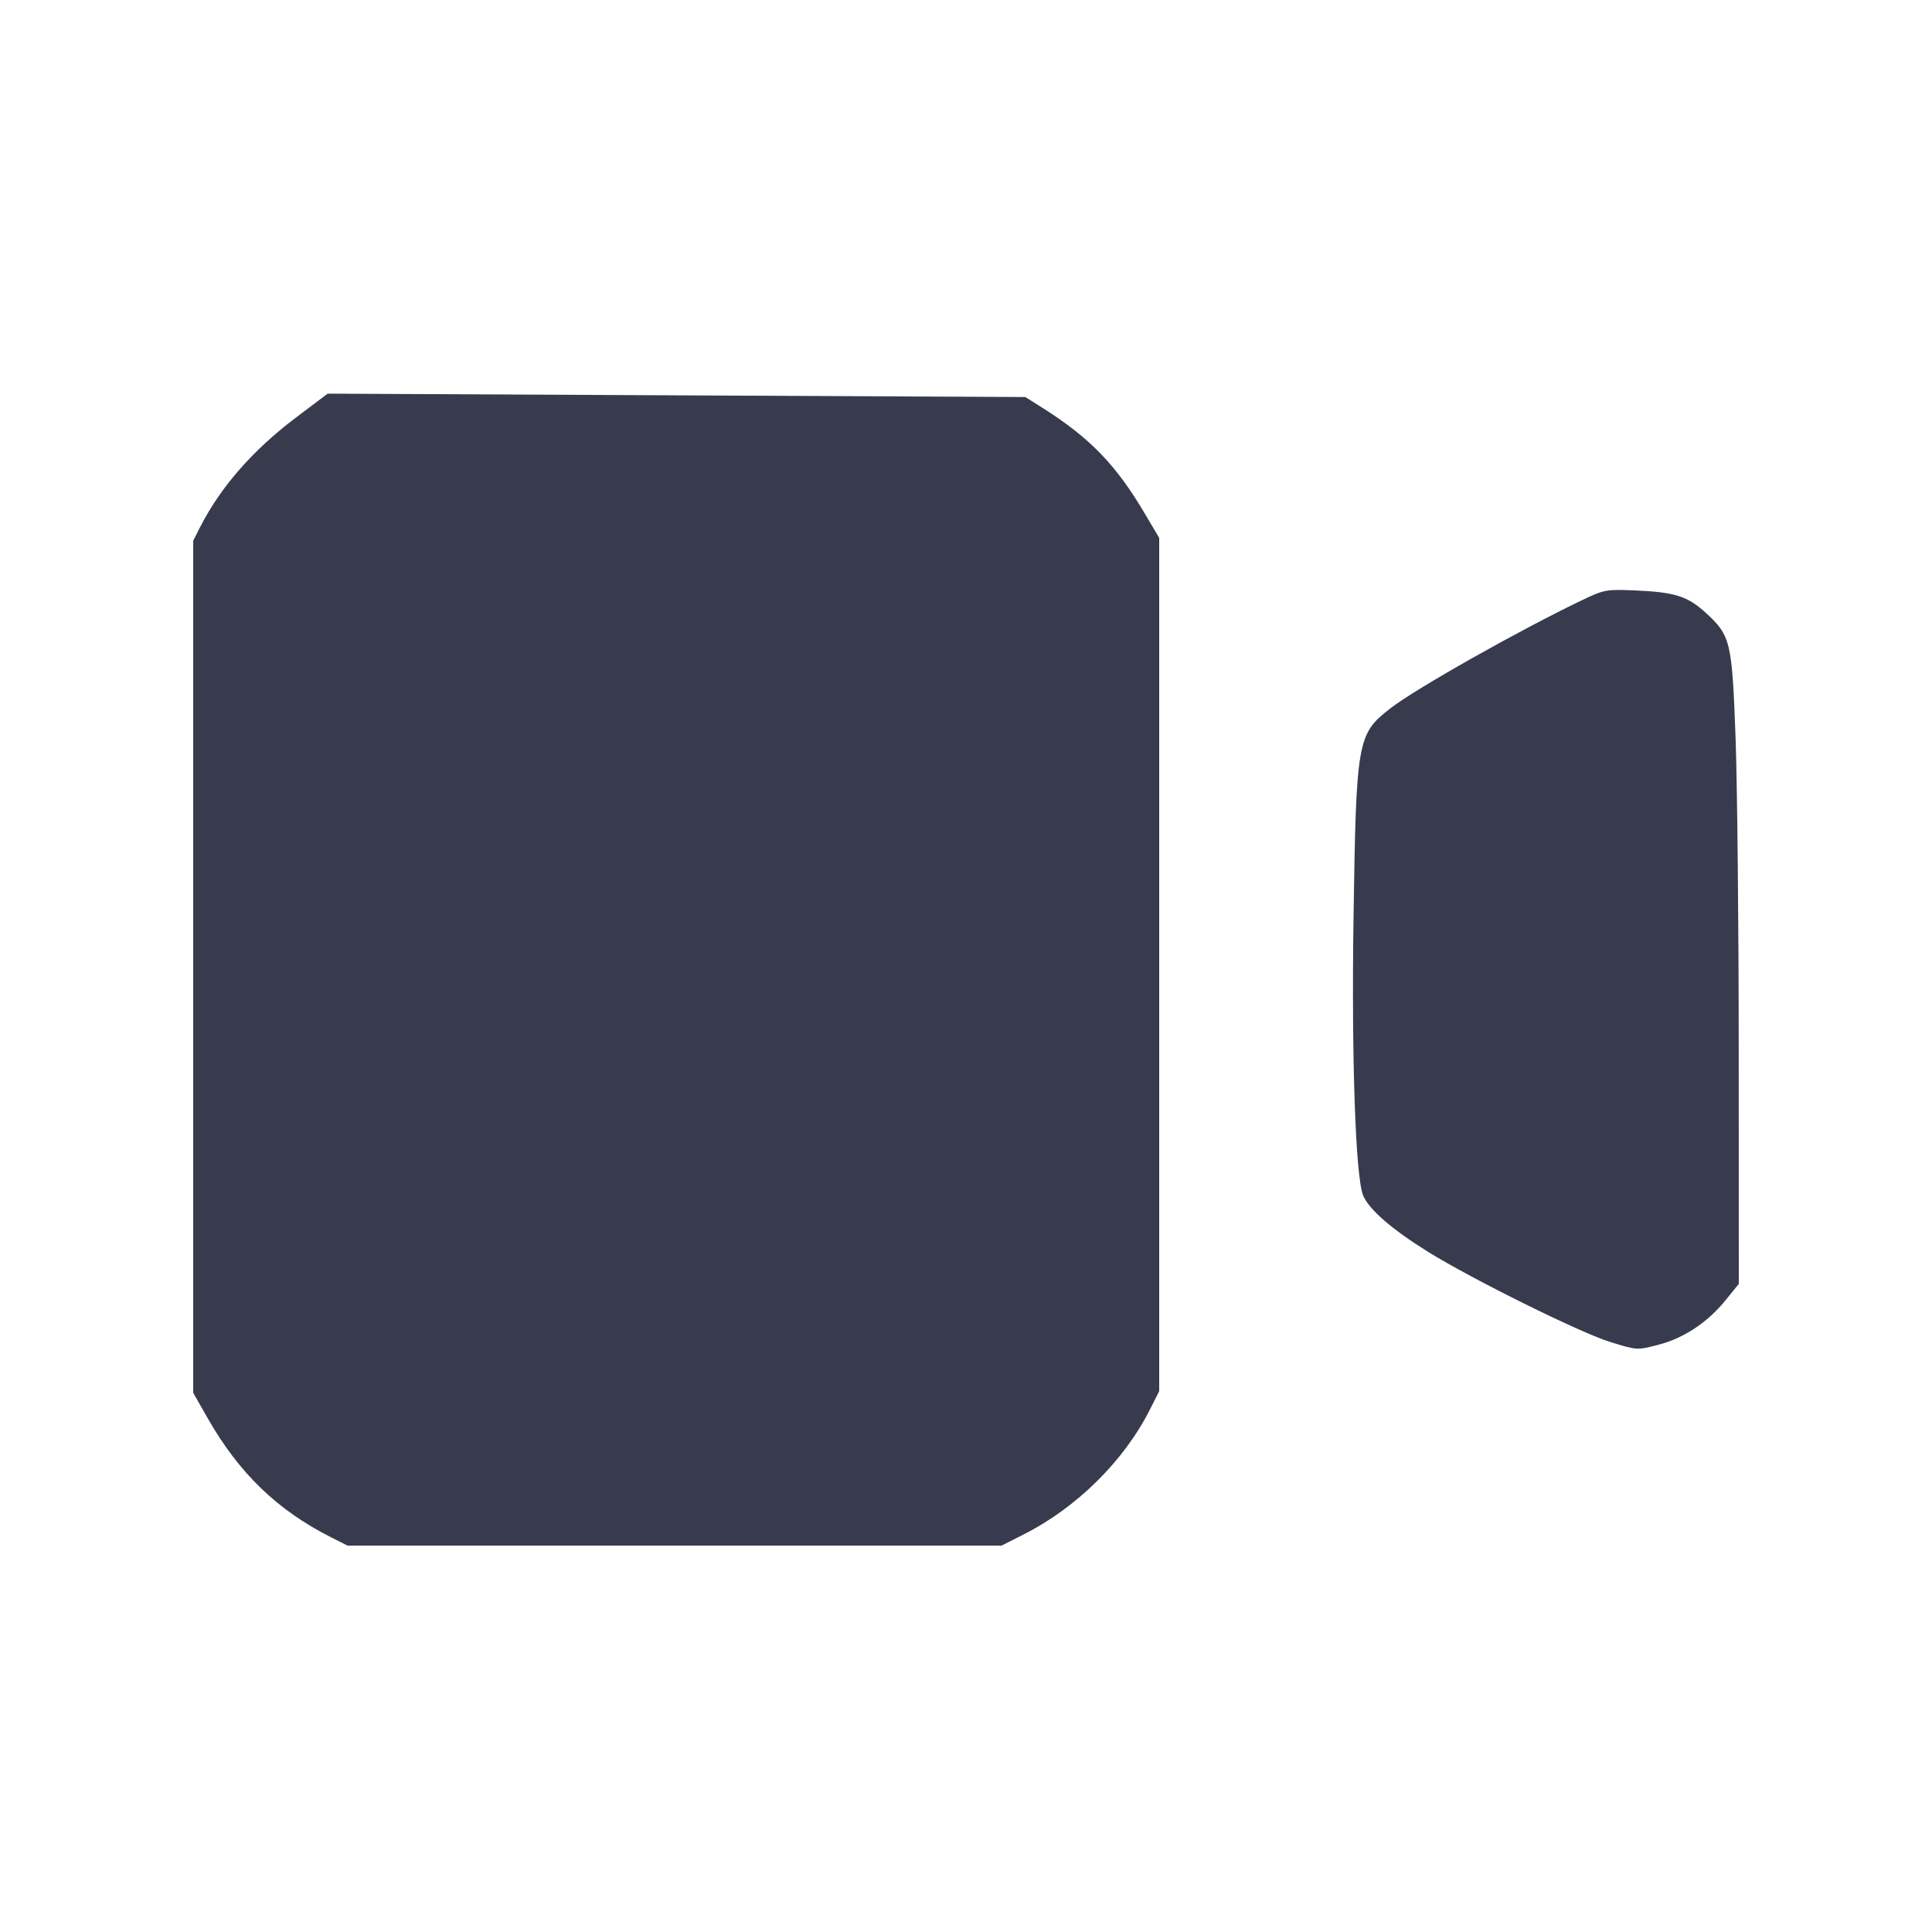
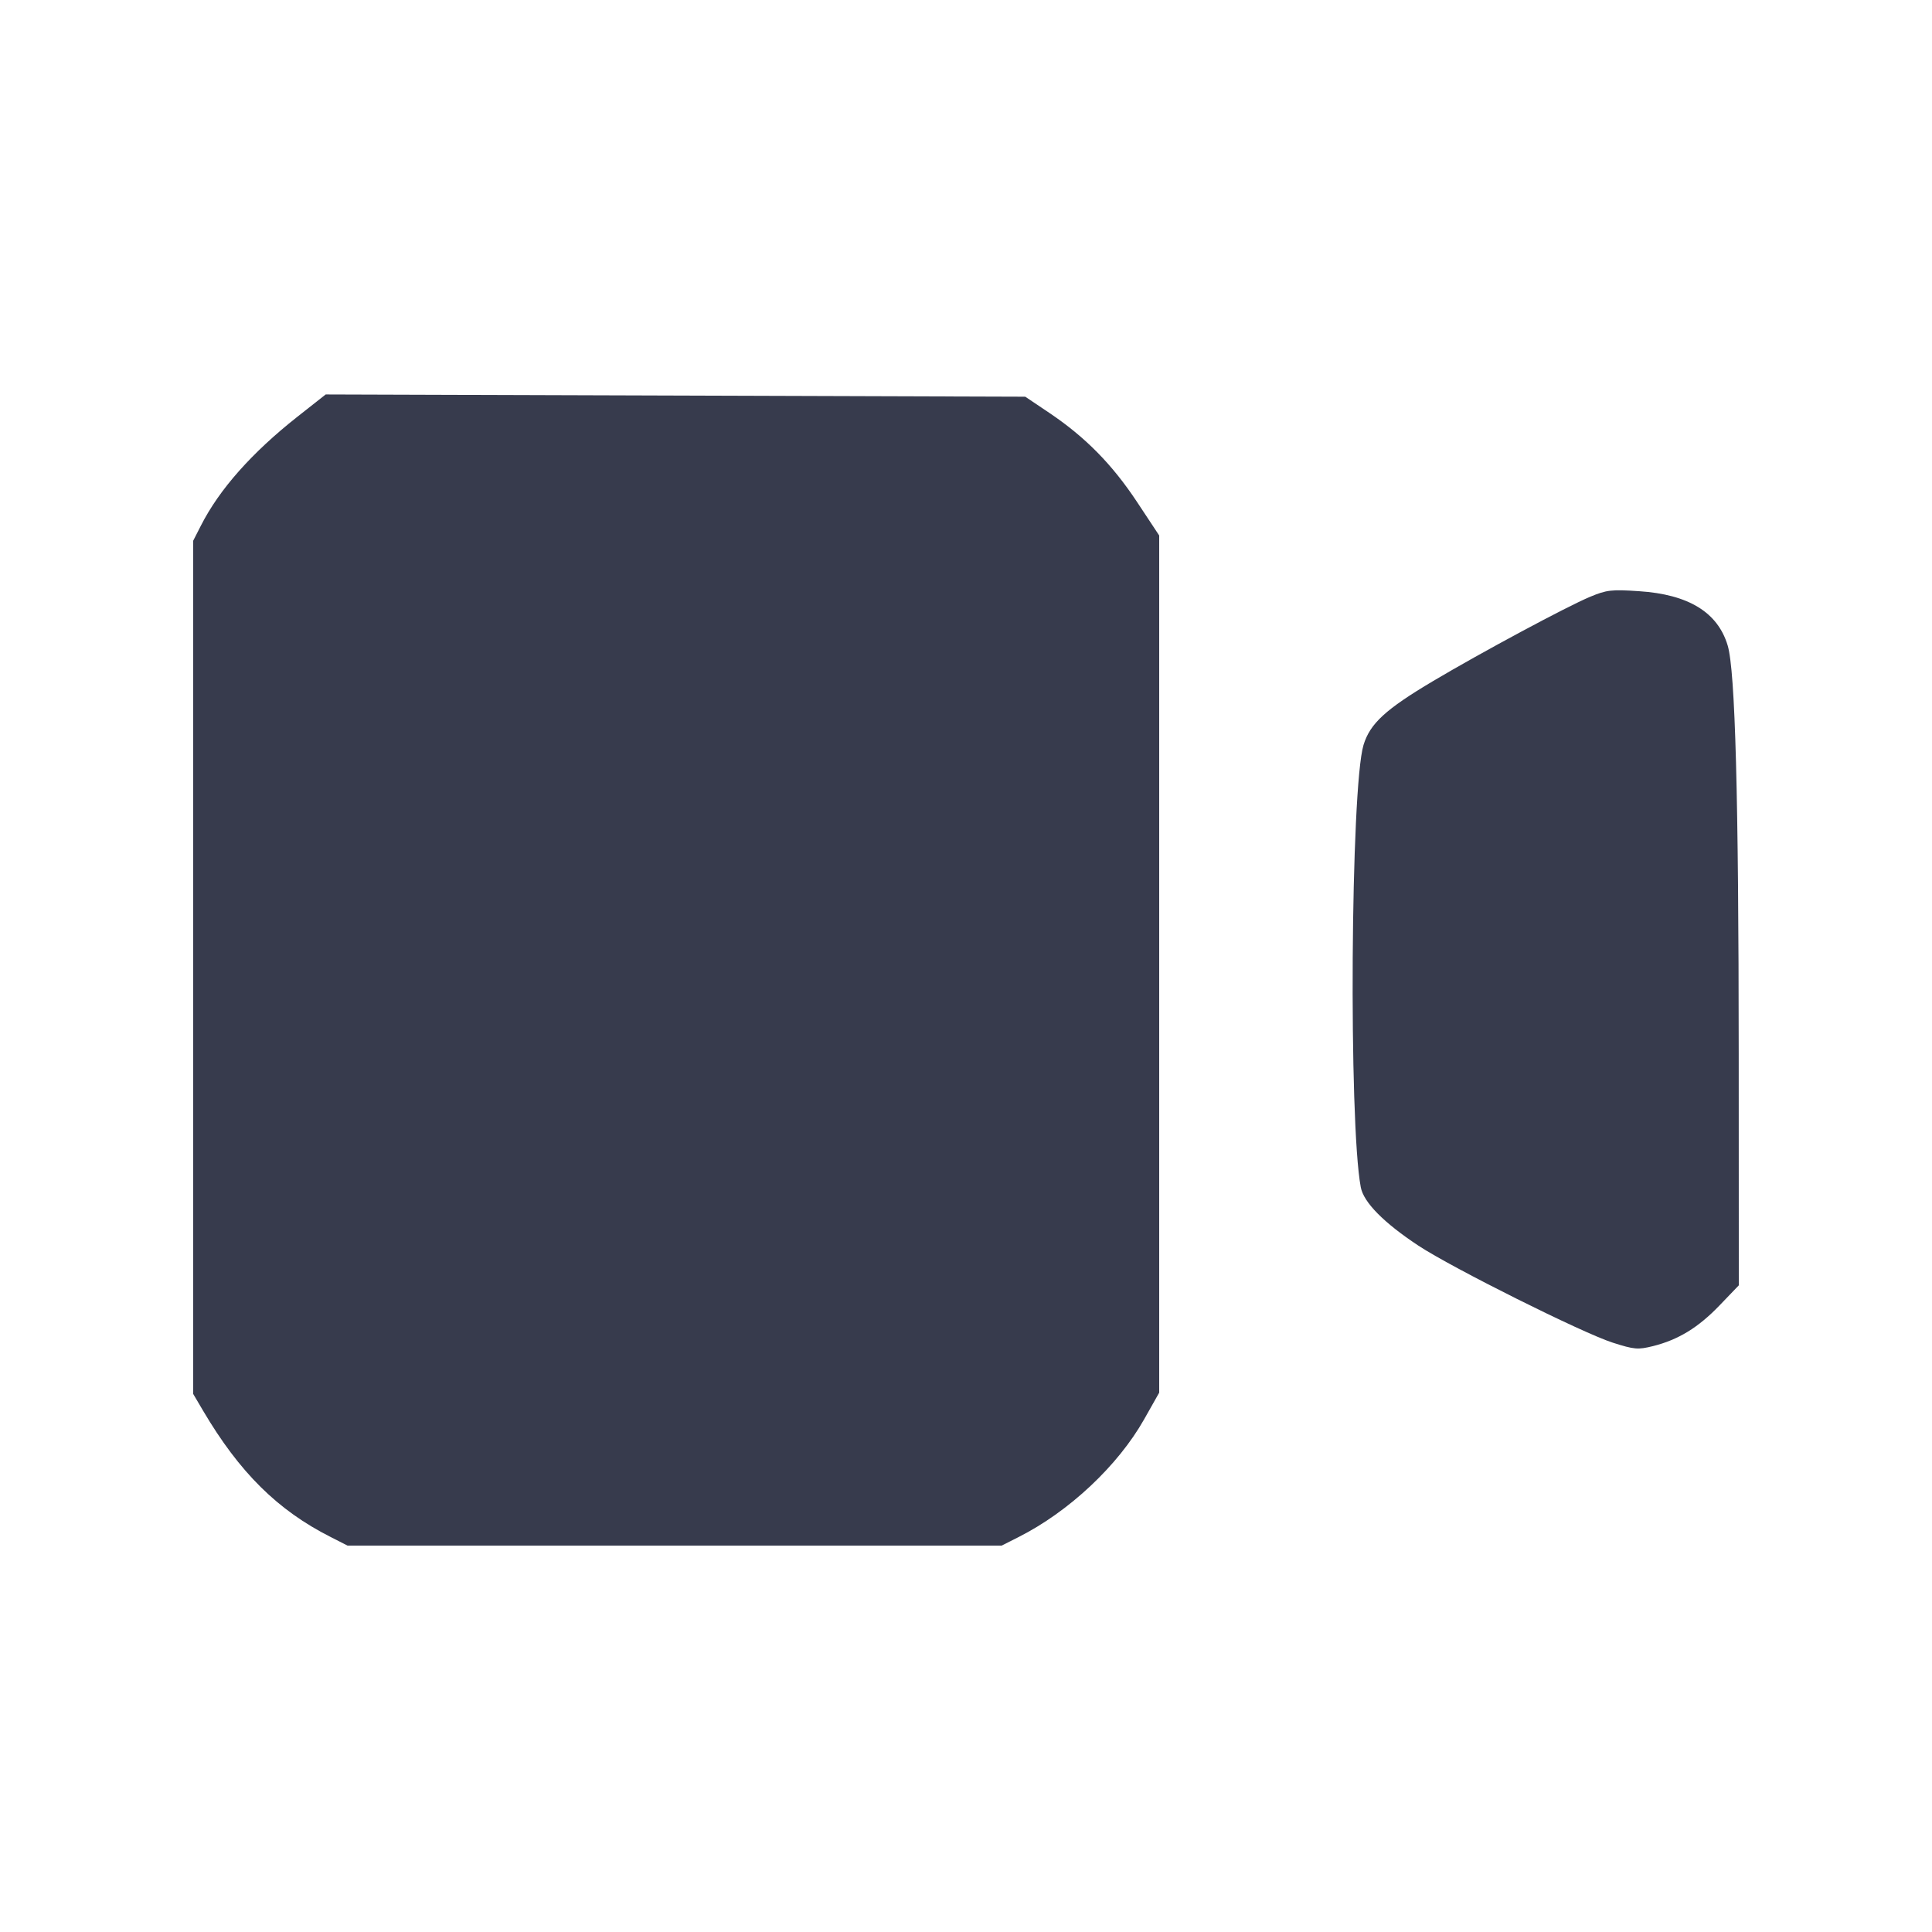
<svg xmlns="http://www.w3.org/2000/svg" width="24" height="24" viewBox="0 0 24 24" fill="none">
-   <path d="M3.678 5.186 C 3.143 5.589,2.739 6.050,2.486 6.548 L 2.400 6.717 2.400 12.009 L 2.400 17.302 2.579 17.616 C 2.969 18.300,3.443 18.758,4.109 19.095 L 4.317 19.200 8.380 19.200 L 12.442 19.200 12.711 19.064 C 13.373 18.731,13.962 18.149,14.284 17.511 L 14.400 17.282 14.400 11.982 L 14.400 6.682 14.220 6.378 C 13.864 5.775,13.540 5.441,12.959 5.072 L 12.737 4.932 8.403 4.911 L 4.070 4.890 3.678 5.186 M19.660 7.452 C 18.884 7.823,17.594 8.550,17.275 8.797 C 16.860 9.117,16.847 9.191,16.814 11.400 C 16.788 13.161,16.839 14.624,16.934 14.852 C 17.006 15.025,17.294 15.274,17.740 15.551 C 18.294 15.894,19.621 16.551,19.998 16.669 C 20.335 16.774,20.336 16.774,20.598 16.706 C 20.916 16.624,21.209 16.430,21.433 16.155 L 21.600 15.949 21.599 13.085 C 21.599 11.509,21.581 9.746,21.560 9.167 C 21.516 7.967,21.499 7.896,21.190 7.613 C 20.966 7.407,20.806 7.356,20.320 7.335 C 19.955 7.319,19.929 7.324,19.660 7.452 " fill="#373B4D" stroke="none" fill-rule="evenodd" />
+   <path d="M3.693 5.178 C 3.127 5.625,2.724 6.080,2.496 6.529 L 2.400 6.717 2.400 12.017 L 2.400 17.316 2.522 17.523 C 2.975 18.291,3.449 18.761,4.109 19.094 L 4.317 19.200 8.380 19.200 L 12.443 19.200 12.651 19.095 C 13.278 18.779,13.887 18.208,14.213 17.631 L 14.400 17.300 14.400 11.976 L 14.400 6.652 14.125 6.236 C 13.815 5.768,13.483 5.431,13.038 5.131 L 12.736 4.928 8.391 4.914 L 4.046 4.900 3.693 5.178 M19.752 7.414 C 19.462 7.535,18.399 8.106,17.803 8.460 C 17.212 8.811,17.019 8.988,16.938 9.255 C 16.778 9.785,16.752 13.939,16.904 14.748 C 16.939 14.936,17.190 15.190,17.620 15.474 C 18.042 15.752,19.661 16.560,20.034 16.679 C 20.303 16.765,20.347 16.768,20.534 16.722 C 20.848 16.643,21.095 16.493,21.360 16.217 L 21.600 15.967 21.599 13.093 C 21.598 9.894,21.556 8.333,21.462 8.019 C 21.339 7.607,20.976 7.384,20.360 7.344 C 20.017 7.321,19.958 7.328,19.752 7.414 " fill="#373B4D" stroke="none" fill-rule="evenodd" />
</svg>
